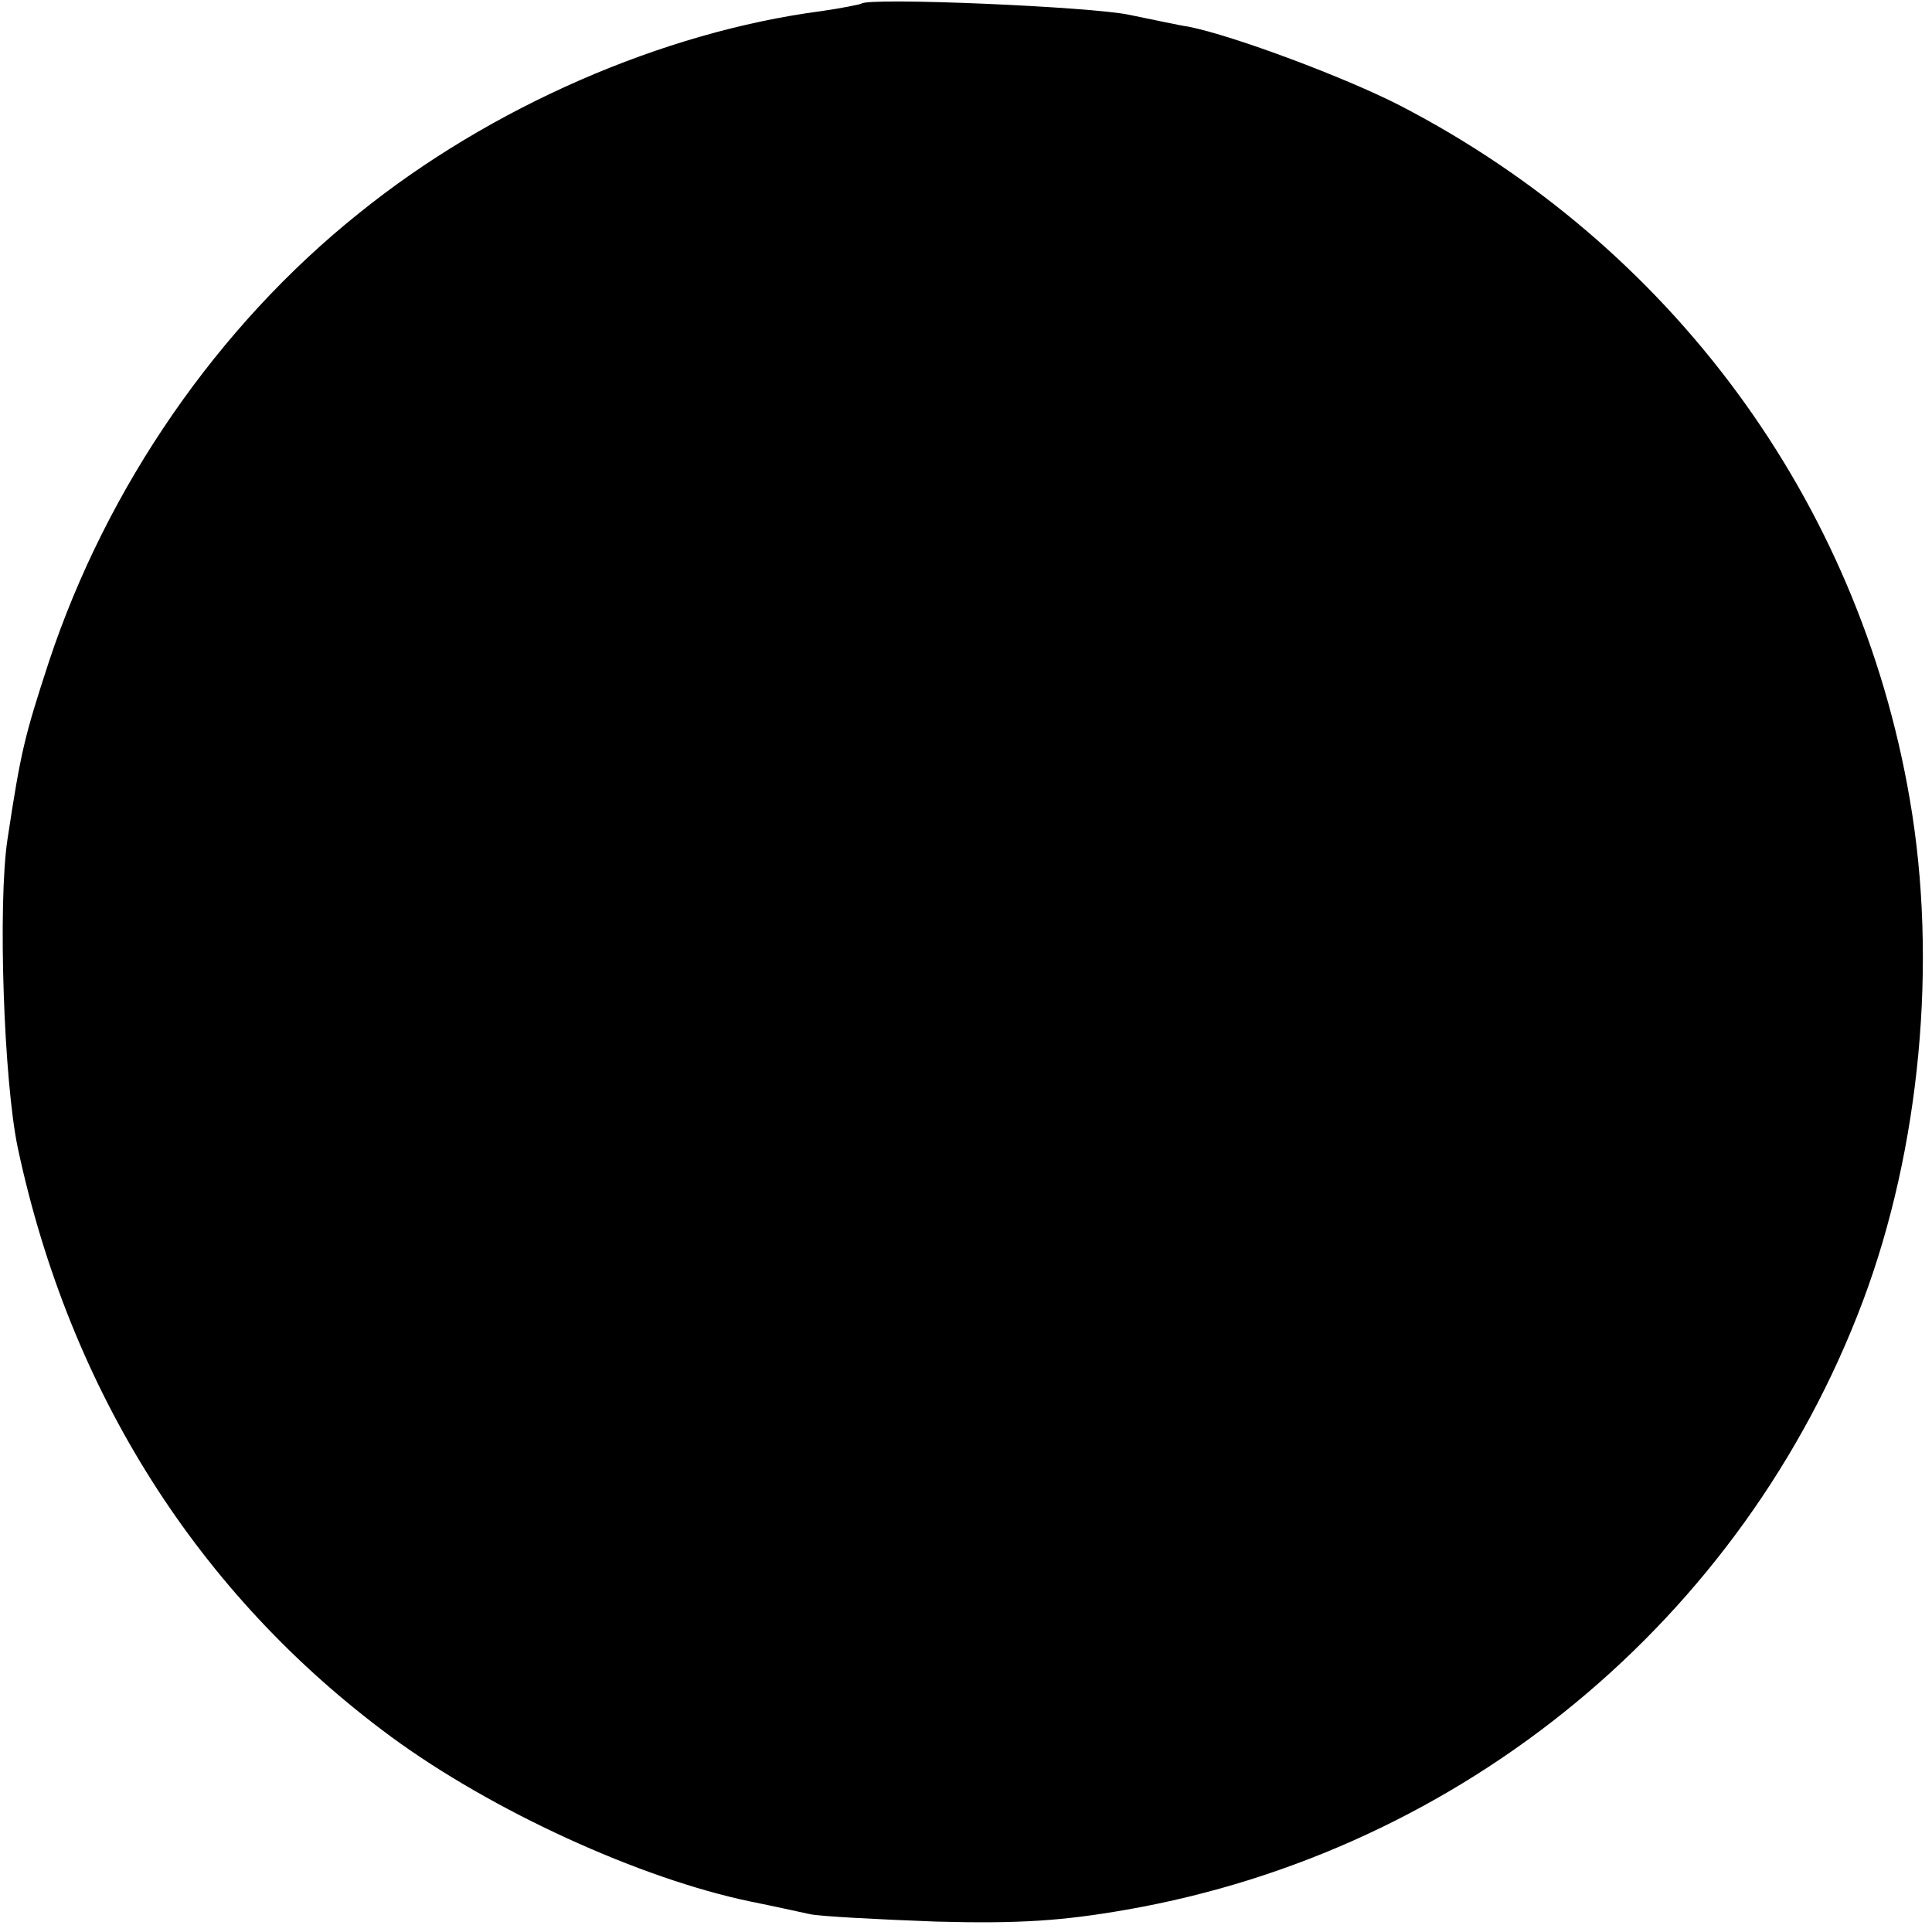
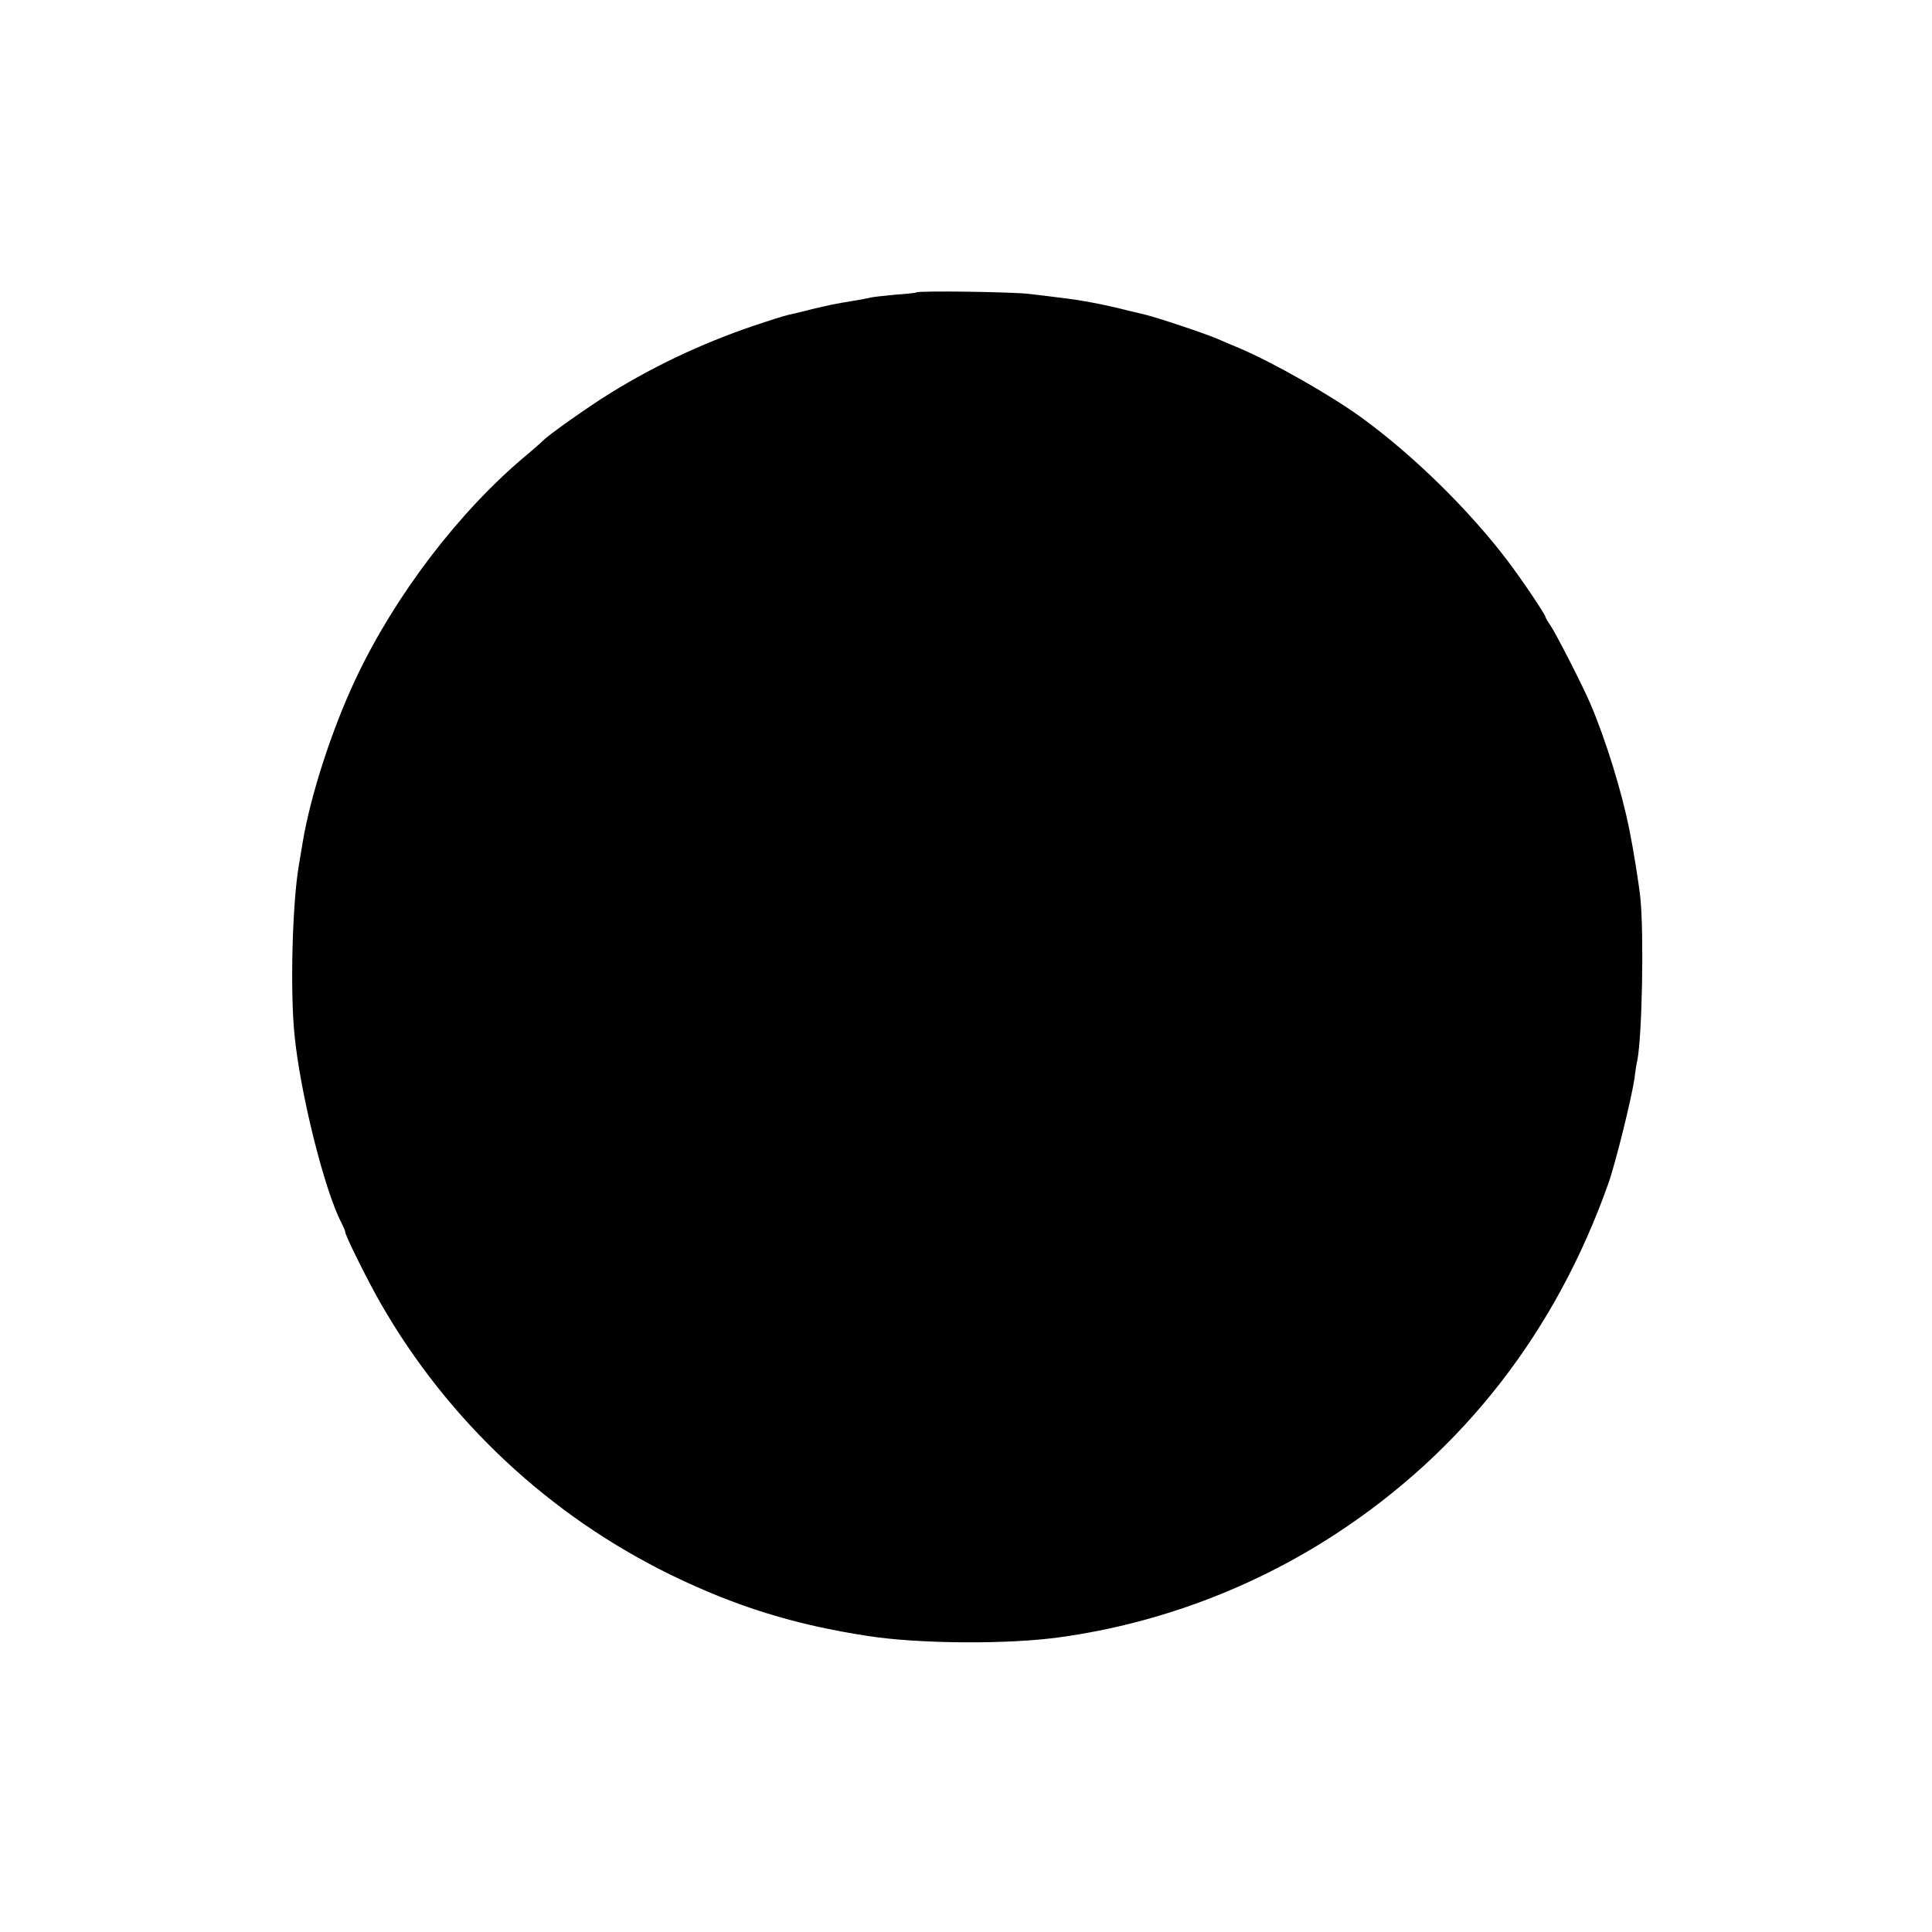
- <svg xmlns="http://www.w3.org/2000/svg" version="1.0" width="260pt" height="260pt" viewBox="0 0 260 260" preserveAspectRatio="xMidYMid meet">
-   <g transform="translate(0,260) scale(0.1,-0.1)" fill="#000000" stroke="none">
-     <path d="M1159 2595 c-2 -1 -26 -6 -54 -10 -213 -28 -445 -129 -622 -272 -190 -152 -339 -368 -417 -603 -33 -101 -38 -121 -56 -240 -13 -87 -5 -325 14 -415 70 -328 243 -601 502 -792 136 -100 335 -191 484 -222 30 -6 66 -14 80 -17 14 -3 90 -7 170 -10 112 -3 170 1 256 16 452 79 830 391 991 819 77 205 101 457 63 676 -69 402 -321 744 -686 933 -74 38 -224 94 -284 106 -14 2 -50 10 -80 16 -50 11 -353 24 -361 15z" />
+ <svg xmlns="http://www.w3.org/2000/svg" version="1.0" width="750pt" height="750pt" viewBox="0 0 750 750" preserveAspectRatio="xMidYMid meet">
+   <g transform="translate(0,750) scale(0.1,-0.1)" fill="#000000" stroke="none">
+     <path d="M3558 6365 c-2 -2 -39 -6 -83 -9 -44 -4 -87 -9 -95 -11 -16 -4 -37 -8 -110 -20 -25 -4 -72 -14 -105 -22 -33 -8 -68 -17 -77 -19 -42 -9 -56 -14 -118 -34 -212 -68 -415 -161 -602 -277 -77 -47 -244 -165 -258 -182 -3 -3 -34 -31 -70 -61 -258 -216 -507 -542 -659 -865 -93 -197 -176 -454 -206 -635 -3 -19 -10 -60 -15 -90 -25 -146 -34 -481 -17 -655 22 -227 116 -604 182 -731 8 -16 15 -32 15 -36 0 -14 87 -189 138 -278 261 -455 654 -823 1127 -1054 253 -123 478 -193 765 -237 200 -31 550 -33 750 -4 378 53 745 191 1065 400 496 324 855 785 1059 1362 28 79 90 331 101 406 3 27 8 59 11 70 19 98 26 490 12 630 -6 57 -27 188 -42 262 -30 152 -93 355 -153 495 -29 68 -134 273 -153 300 -11 16 -20 31 -20 34 0 9 -94 149 -149 221 -150 197 -363 406 -563 552 -121 88 -342 214 -478 272 -30 12 -68 29 -85 36 -46 20 -234 83 -285 95 -25 6 -52 12 -60 14 -83 22 -187 42 -270 51 -25 3 -76 10 -115 14 -63 8 -430 13 -437 6z" />
  </g>
</svg>
